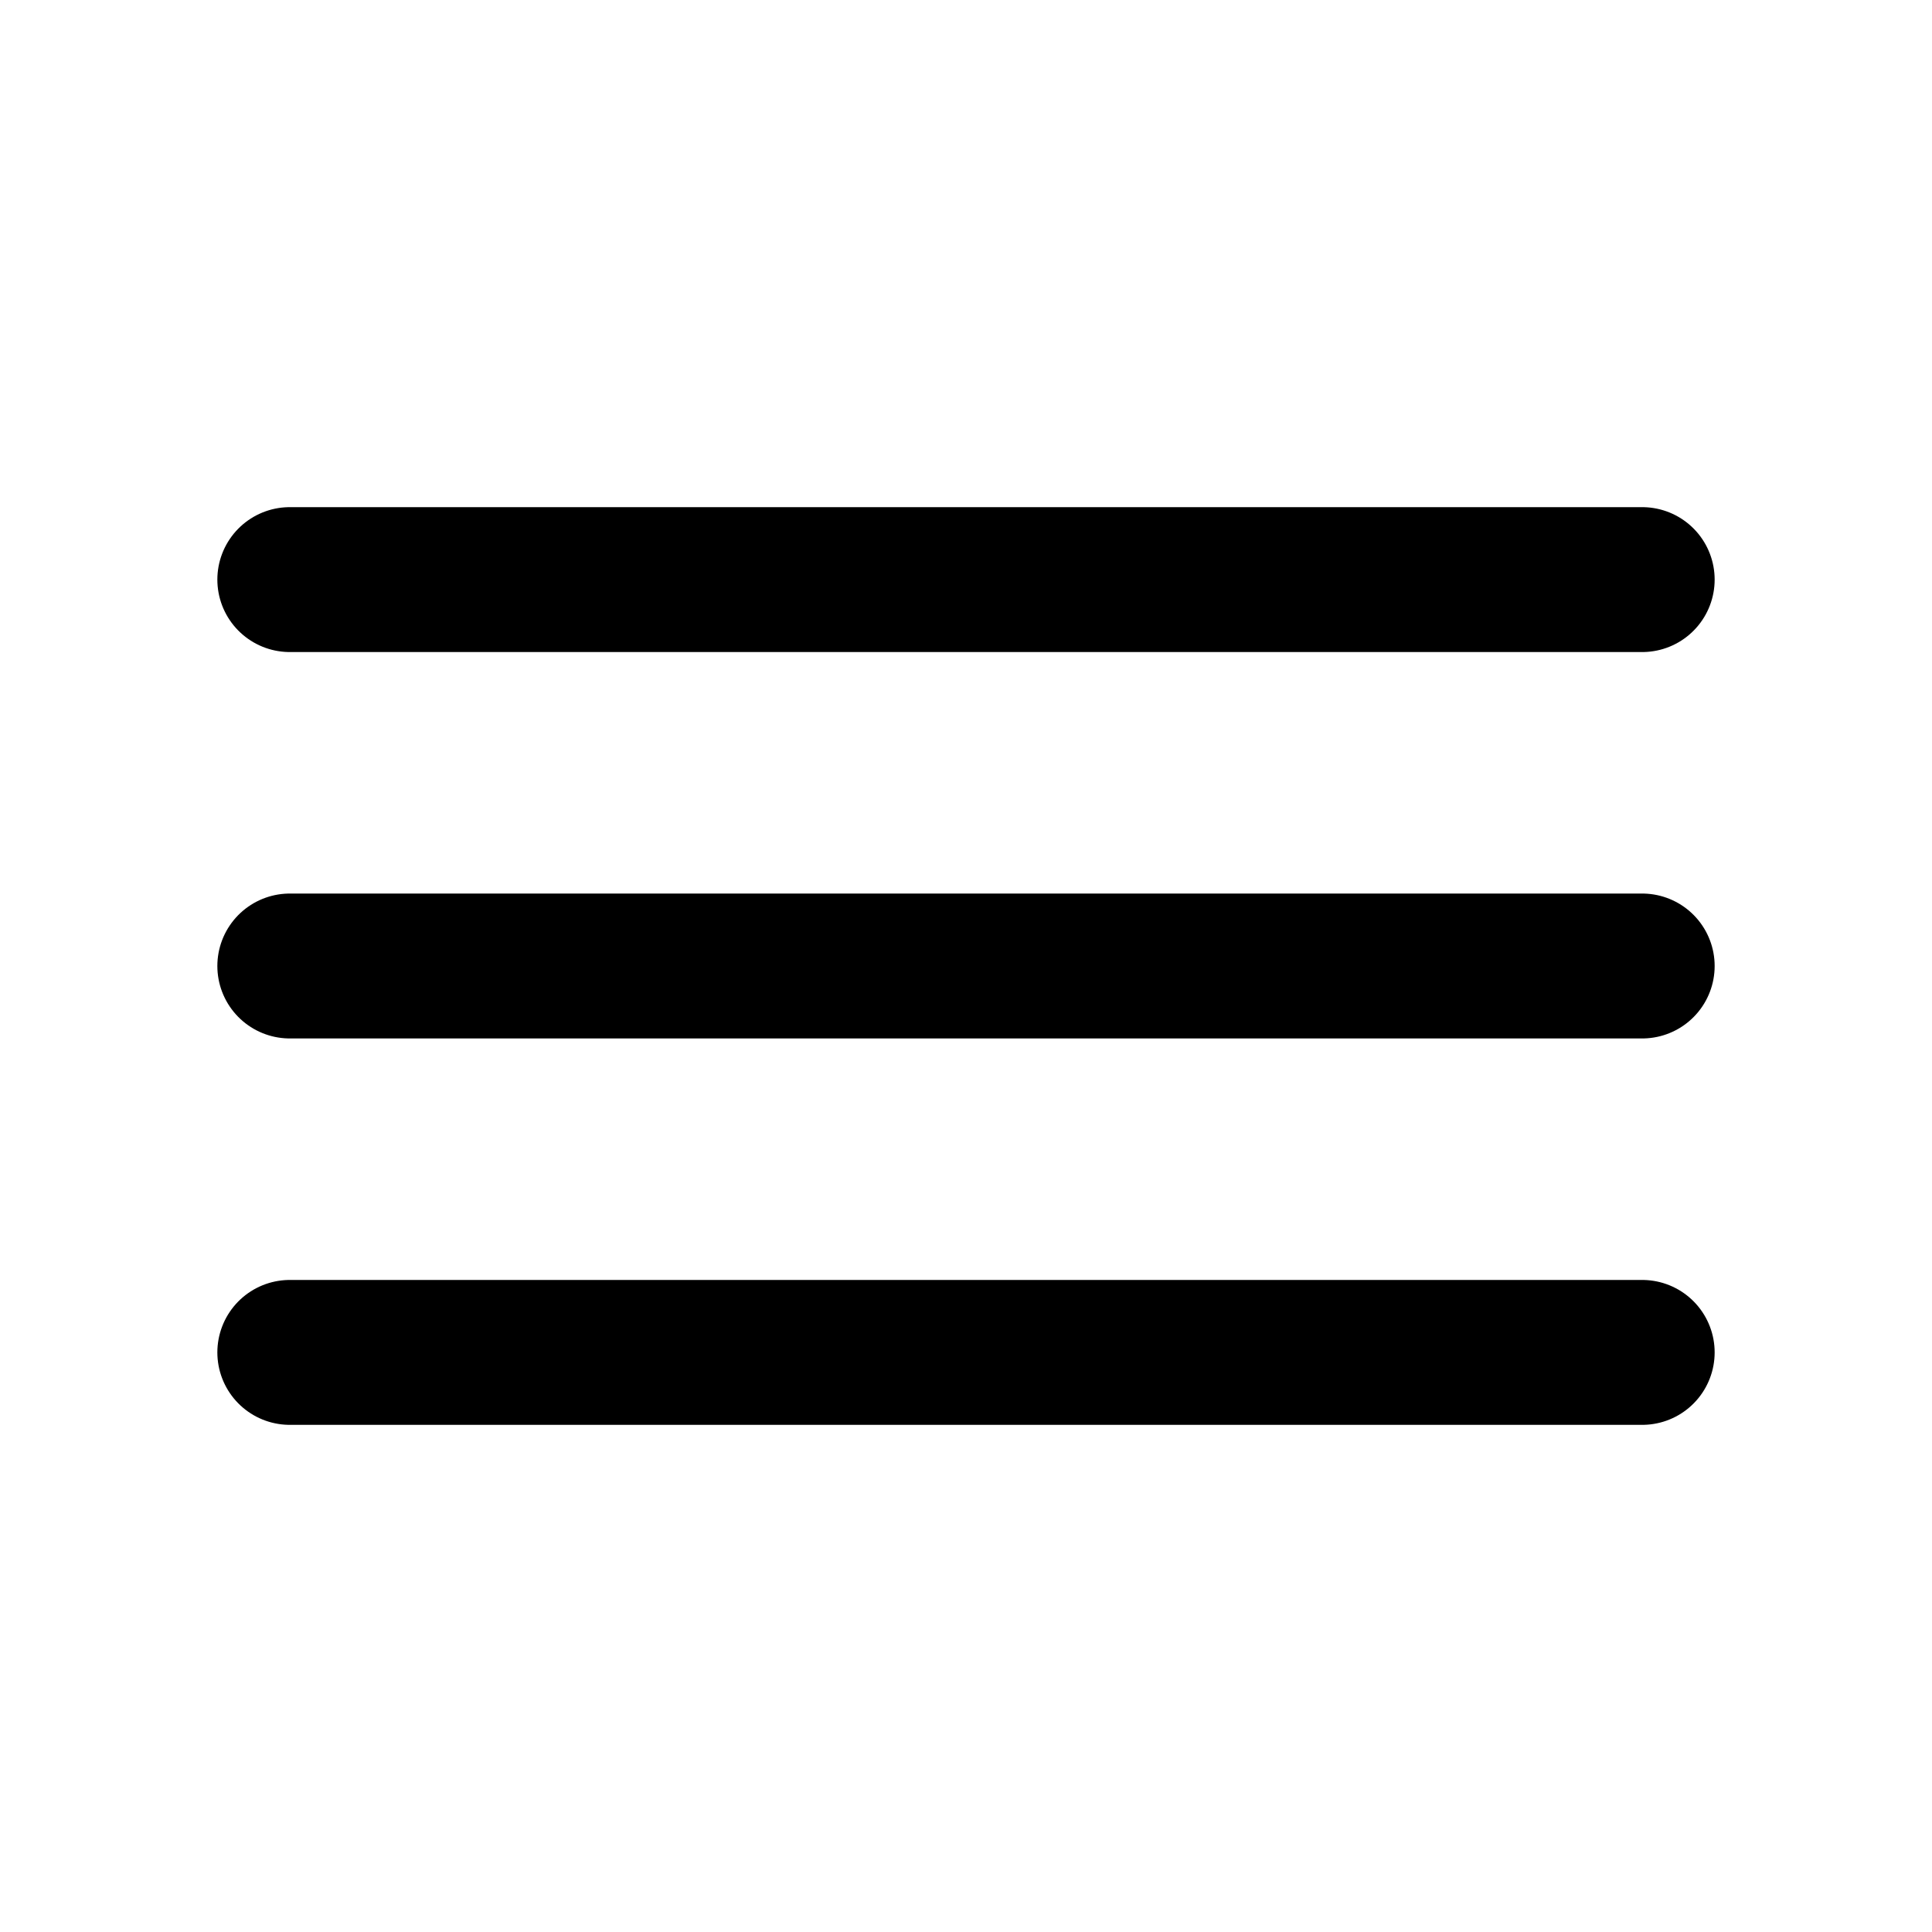
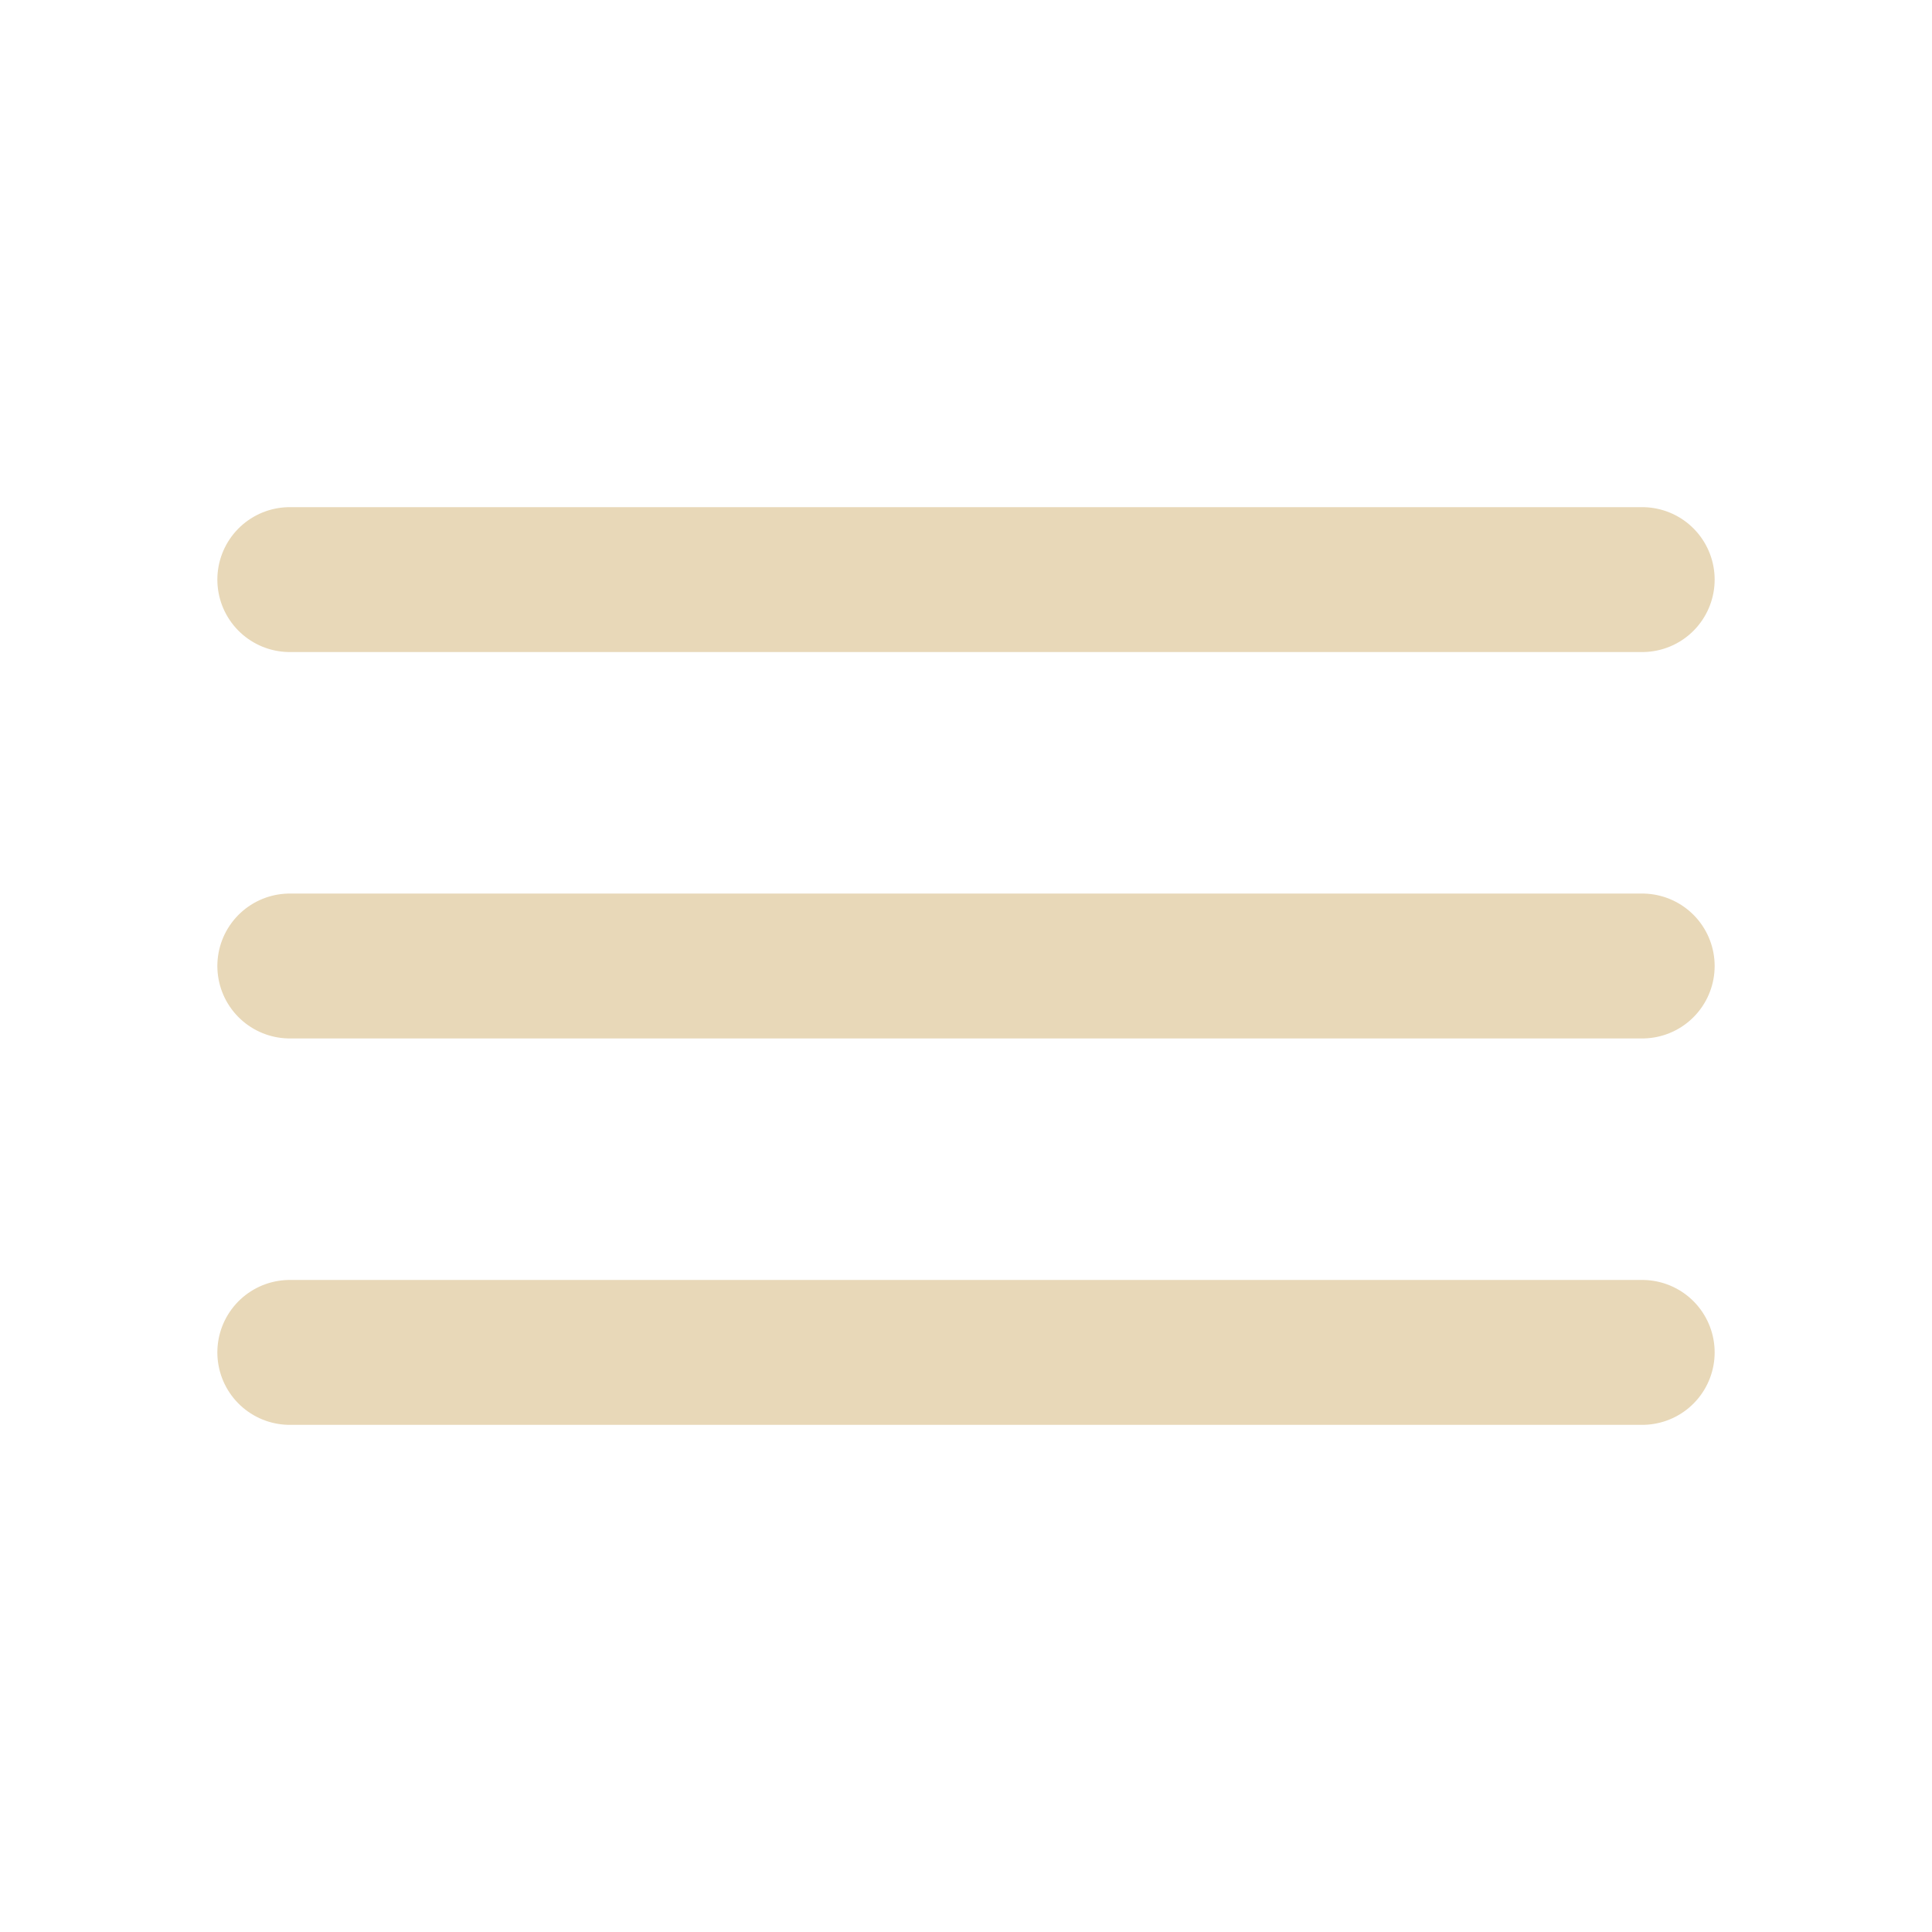
- <svg xmlns="http://www.w3.org/2000/svg" viewBox="0 0 20 20" fill="none" stroke="currentColor" stroke-width="1.5" stroke-linecap="round">
+ <svg xmlns="http://www.w3.org/2000/svg" viewBox="0 0 20 20" fill="none" stroke="#e8d8b8" stroke-width="1.5" stroke-linecap="round">
  <line x1="3" y1="6" x2="17" y2="6" />
  <line x1="3" y1="10" x2="17" y2="10" />
  <line x1="3" y1="14" x2="17" y2="14" />
</svg>
